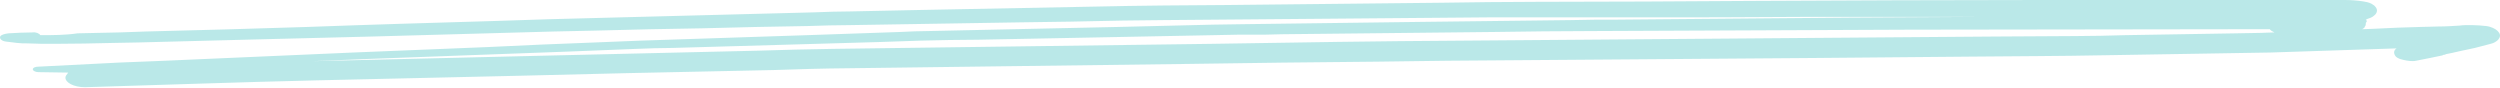
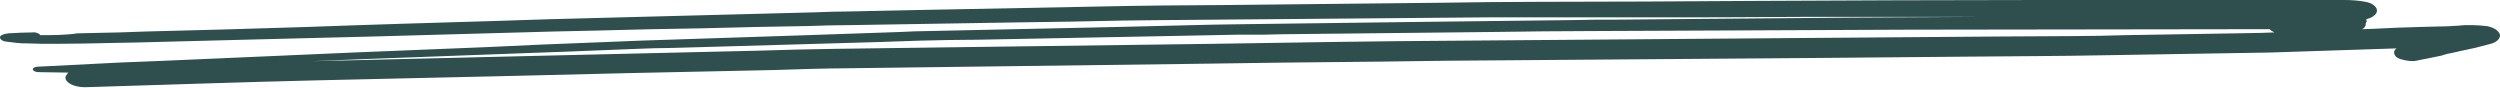
- <svg xmlns="http://www.w3.org/2000/svg" width="774" height="27" viewBox="0 0 774 27" fill="#BAE8E8">
-   <path d="M16.793 13.571C22.853 13.571 29.201 13.429 35.261 13.288C37.859 13.288 40.167 13.147 42.764 13.147C53.73 12.864 64.695 12.581 75.661 12.298C88.935 12.016 101.921 11.592 115.195 11.309C133.952 10.743 152.709 10.319 171.466 9.754C175.795 9.613 180.123 9.613 184.452 9.471C195.418 9.188 206.383 8.906 217.349 8.764C228.315 8.482 239.28 8.199 250.246 8.058C254.574 7.916 258.903 7.775 263.232 7.775C280.546 7.492 298.148 7.209 315.463 6.927C326.14 6.785 336.817 6.644 347.782 6.361C352.111 6.361 356.151 6.22 360.48 6.22C377.217 6.079 394.242 5.937 410.979 5.796C427.716 5.654 444.165 5.513 460.902 5.372C465.23 5.372 469.559 5.372 474.176 5.372C485.142 5.372 495.819 5.372 506.784 5.372C523.81 5.372 540.547 5.372 557.573 5.23C563.055 5.23 568.538 5.23 574.021 5.23C585.564 5.23 597.107 5.23 608.649 5.23C609.515 5.23 610.669 5.23 611.535 5.23C585.564 5.372 559.304 5.513 533.333 5.796C522.367 5.937 511.69 5.937 500.724 6.079C496.107 6.079 491.202 6.079 486.585 6.22C470.713 6.361 455.13 6.644 439.259 6.785C421.079 7.068 402.899 7.209 384.719 7.492C381.545 7.492 378.659 7.634 375.485 7.634C365.674 7.916 356.151 8.058 346.34 8.34C326.717 8.764 307.094 9.188 287.471 9.613C284.586 9.613 281.7 9.754 278.814 9.895C269.291 10.178 259.48 10.602 249.957 10.885C232.643 11.45 215.618 12.016 198.303 12.581C193.686 12.723 188.781 13.005 184.163 13.147C173.198 13.571 162.232 13.995 151.266 14.56C137.415 15.126 123.275 15.691 109.424 16.256C90.09 17.105 70.467 17.953 51.133 18.801C46.516 18.942 41.898 19.225 36.993 19.366C28.624 19.791 20.256 20.215 11.887 20.639C11.022 20.639 10.156 20.922 10.156 21.487C10.156 21.911 11.022 22.335 11.887 22.335C15.062 22.335 17.947 22.476 21.122 22.476C20.544 23.183 20.256 23.607 20.256 24.031C20.256 25.586 22.853 27 26.316 27C50.267 26.293 73.93 25.445 97.881 24.88C118.658 24.456 139.435 23.89 160.212 23.466C183.009 22.901 206.095 22.335 228.892 21.911C236.106 21.77 243.32 21.628 250.534 21.346C252.554 21.346 254.574 21.204 256.883 21.204C293.82 20.78 330.757 20.215 367.694 19.791C387.316 19.508 407.228 19.225 426.851 19.084C434.065 18.942 440.99 18.942 448.205 18.801C486.007 18.518 523.81 18.236 561.613 17.953C577.773 17.811 593.932 17.67 610.092 17.529C623.944 17.387 637.795 17.387 651.646 17.105C663.189 16.963 674.443 16.681 685.986 16.539C691.758 16.398 697.529 16.398 703.012 16.256C715.997 15.832 728.983 15.408 741.969 14.984C741.103 15.55 741.103 16.398 741.392 16.963C741.68 17.67 742.546 18.236 743.989 18.518C745.143 18.801 746.874 19.084 748.029 18.801C750.914 18.236 753.8 17.67 756.397 17.105C756.397 17.105 756.397 17.105 756.109 17.105C756.397 17.105 756.397 16.963 756.686 16.963C756.974 16.963 757.263 16.822 757.263 16.822H756.974C758.417 16.539 759.86 16.256 761.591 15.832C763.034 15.55 764.766 15.126 766.209 14.843C767.94 14.419 769.383 13.995 771.114 13.571C772.846 13.147 774 12.016 774 11.026C774 10.461 773.711 10.037 773.134 9.471C772.557 8.906 771.114 8.199 769.671 8.058C768.229 7.916 766.786 7.775 765.343 7.775C765.054 7.775 764.766 7.775 764.477 7.775C763.611 7.775 762.457 7.775 761.591 7.916C759.283 8.058 757.263 8.199 754.954 8.199C753.223 8.199 751.492 8.34 749.472 8.34C744.566 8.482 739.949 8.623 735.043 8.906C733.889 8.906 732.446 9.047 731.292 9.047C731.869 8.764 732.157 8.482 732.157 8.199C732.446 7.916 732.446 7.634 732.446 7.351C732.446 7.209 732.446 6.927 732.734 6.785C732.734 6.503 732.734 6.22 732.446 6.079C732.446 6.079 732.734 6.079 732.734 5.937C733.6 5.654 734.466 5.372 735.043 4.806C735.62 4.382 735.909 3.817 735.909 3.251C735.909 2.686 735.62 2.262 735.043 1.696C734.754 1.555 734.466 1.272 734.177 1.131C733.312 0.707 732.446 0.565 731.58 0.424C729.849 0.141 727.829 0 725.809 0C724.077 0 722.635 0 720.903 0C718.595 0 716.286 0 713.977 0C710.803 0 707.34 0 704.166 0C695.509 0 686.852 0 678.195 0C670.115 0 661.746 0 653.666 0C646.164 0 638.949 0 631.447 0C601.724 0 572.29 0.141 542.567 0.283C520.347 0.424 498.127 0.565 475.907 0.565C466.096 0.565 455.996 0.707 446.185 0.848C423.965 1.131 401.745 1.272 379.525 1.555C373.177 1.555 366.828 1.696 360.48 1.696C356.728 1.696 353.265 1.838 349.514 1.838C327.583 2.262 305.651 2.686 283.72 3.11C277.083 3.251 270.446 3.393 263.52 3.534C259.769 3.534 256.017 3.675 252.266 3.817C230.335 4.382 208.692 4.948 186.761 5.513C175.506 5.796 164.252 6.079 152.998 6.503C133.664 7.068 114.33 7.634 95.284 8.34C78.547 8.906 61.81 9.33 45.073 9.754C42.476 9.895 39.879 9.895 36.993 10.037C32.664 10.178 28.336 10.178 24.007 10.319C20.256 10.885 16.216 10.885 12.464 10.885C12.176 10.319 11.022 9.895 10.156 10.037C7.559 10.037 5.25 10.178 2.653 10.319C1.499 10.461 0.344 10.743 0.056 11.309C-0.233 12.016 0.633 12.723 1.787 12.864C2.942 13.005 4.096 13.147 5.25 13.288C6.404 13.429 7.27 13.429 8.424 13.429C11.31 13.571 13.907 13.571 16.793 13.571ZM692.046 9.047C695.509 9.047 699.26 9.047 702.723 9.047C703.012 9.471 703.589 9.754 704.166 10.037C702.723 10.037 701.28 10.178 700.126 10.178C697.529 10.178 694.932 10.319 692.335 10.319C680.792 10.461 669.538 10.743 657.995 10.885C652.801 11.026 647.606 11.168 642.412 11.168C634.332 11.168 625.964 11.309 617.884 11.309C599.127 11.45 580.658 11.592 561.901 11.733C525.541 12.016 489.47 12.298 453.11 12.581C427.139 12.723 401.168 13.147 375.197 13.571C336.24 14.136 296.994 14.56 258.037 15.126C250.246 15.267 242.455 15.408 234.663 15.691C212.443 16.256 190.223 16.681 168.004 17.246C146.361 17.811 124.429 18.236 102.787 18.801C100.767 18.801 98.747 18.942 96.727 18.942C102.498 18.66 108.558 18.518 114.33 18.236C134.818 17.529 155.306 16.681 175.795 15.974C183.009 15.691 190.223 15.408 197.149 15.126C200.9 14.984 204.652 14.843 208.115 14.843C229.757 14.277 251.112 13.571 272.466 13.005C276.506 12.864 280.834 12.723 284.874 12.581C290.934 12.44 296.994 12.298 302.766 12.298C324.697 11.874 346.628 11.45 368.559 11.026C373.465 10.885 378.371 10.885 382.988 10.743C384.142 10.743 385.585 10.743 386.739 10.743C390.202 10.743 393.665 10.743 396.839 10.602C418.771 10.319 440.99 10.178 462.922 9.895C473.022 9.754 483.122 9.613 493.222 9.613C525.83 9.471 558.727 9.33 591.335 9.188C625.387 9.188 658.861 9.047 692.046 9.047Z" fill="#BAE8E8" />
+ <svg xmlns="http://www.w3.org/2000/svg" width="774" height="27" viewBox="0 0 774 27" fill="#2f4f4f">
+   <path d="M16.793 13.571C22.853 13.571 29.201 13.429 35.261 13.288C37.859 13.288 40.167 13.147 42.764 13.147C53.73 12.864 64.695 12.581 75.661 12.298C88.935 12.016 101.921 11.592 115.195 11.309C133.952 10.743 152.709 10.319 171.466 9.754C175.795 9.613 180.123 9.613 184.452 9.471C195.418 9.188 206.383 8.906 217.349 8.764C228.315 8.482 239.28 8.199 250.246 8.058C254.574 7.916 258.903 7.775 263.232 7.775C280.546 7.492 298.148 7.209 315.463 6.927C326.14 6.785 336.817 6.644 347.782 6.361C352.111 6.361 356.151 6.22 360.48 6.22C377.217 6.079 394.242 5.937 410.979 5.796C427.716 5.654 444.165 5.513 460.902 5.372C465.23 5.372 469.559 5.372 474.176 5.372C485.142 5.372 495.819 5.372 506.784 5.372C523.81 5.372 540.547 5.372 557.573 5.23C563.055 5.23 568.538 5.23 574.021 5.23C585.564 5.23 597.107 5.23 608.649 5.23C609.515 5.23 610.669 5.23 611.535 5.23C585.564 5.372 559.304 5.513 533.333 5.796C522.367 5.937 511.69 5.937 500.724 6.079C496.107 6.079 491.202 6.079 486.585 6.22C470.713 6.361 455.13 6.644 439.259 6.785C421.079 7.068 402.899 7.209 384.719 7.492C381.545 7.492 378.659 7.634 375.485 7.634C365.674 7.916 356.151 8.058 346.34 8.34C326.717 8.764 307.094 9.188 287.471 9.613C284.586 9.613 281.7 9.754 278.814 9.895C269.291 10.178 259.48 10.602 249.957 10.885C232.643 11.45 215.618 12.016 198.303 12.581C193.686 12.723 188.781 13.005 184.163 13.147C173.198 13.571 162.232 13.995 151.266 14.56C137.415 15.126 123.275 15.691 109.424 16.256C90.09 17.105 70.467 17.953 51.133 18.801C46.516 18.942 41.898 19.225 36.993 19.366C28.624 19.791 20.256 20.215 11.887 20.639C11.022 20.639 10.156 20.922 10.156 21.487C10.156 21.911 11.022 22.335 11.887 22.335C15.062 22.335 17.947 22.476 21.122 22.476C20.544 23.183 20.256 23.607 20.256 24.031C20.256 25.586 22.853 27 26.316 27C50.267 26.293 73.93 25.445 97.881 24.88C118.658 24.456 139.435 23.89 160.212 23.466C183.009 22.901 206.095 22.335 228.892 21.911C236.106 21.77 243.32 21.628 250.534 21.346C252.554 21.346 254.574 21.204 256.883 21.204C293.82 20.78 330.757 20.215 367.694 19.791C387.316 19.508 407.228 19.225 426.851 19.084C434.065 18.942 440.99 18.942 448.205 18.801C486.007 18.518 523.81 18.236 561.613 17.953C577.773 17.811 593.932 17.67 610.092 17.529C623.944 17.387 637.795 17.387 651.646 17.105C663.189 16.963 674.443 16.681 685.986 16.539C691.758 16.398 697.529 16.398 703.012 16.256C715.997 15.832 728.983 15.408 741.969 14.984C741.103 15.55 741.103 16.398 741.392 16.963C741.68 17.67 742.546 18.236 743.989 18.518C745.143 18.801 746.874 19.084 748.029 18.801C750.914 18.236 753.8 17.67 756.397 17.105C756.397 17.105 756.397 17.105 756.109 17.105C756.397 17.105 756.397 16.963 756.686 16.963C756.974 16.963 757.263 16.822 757.263 16.822H756.974C758.417 16.539 759.86 16.256 761.591 15.832C763.034 15.55 764.766 15.126 766.209 14.843C767.94 14.419 769.383 13.995 771.114 13.571C772.846 13.147 774 12.016 774 11.026C774 10.461 773.711 10.037 773.134 9.471C772.557 8.906 771.114 8.199 769.671 8.058C768.229 7.916 766.786 7.775 765.343 7.775C765.054 7.775 764.766 7.775 764.477 7.775C763.611 7.775 762.457 7.775 761.591 7.916C759.283 8.058 757.263 8.199 754.954 8.199C753.223 8.199 751.492 8.34 749.472 8.34C744.566 8.482 739.949 8.623 735.043 8.906C733.889 8.906 732.446 9.047 731.292 9.047C731.869 8.764 732.157 8.482 732.157 8.199C732.446 7.916 732.446 7.634 732.446 7.351C732.446 7.209 732.446 6.927 732.734 6.785C732.734 6.503 732.734 6.22 732.446 6.079C732.446 6.079 732.734 6.079 732.734 5.937C733.6 5.654 734.466 5.372 735.043 4.806C735.62 4.382 735.909 3.817 735.909 3.251C735.909 2.686 735.62 2.262 735.043 1.696C734.754 1.555 734.466 1.272 734.177 1.131C733.312 0.707 732.446 0.565 731.58 0.424C729.849 0.141 727.829 0 725.809 0C724.077 0 722.635 0 720.903 0C718.595 0 716.286 0 713.977 0C710.803 0 707.34 0 704.166 0C695.509 0 686.852 0 678.195 0C670.115 0 661.746 0 653.666 0C646.164 0 638.949 0 631.447 0C601.724 0 572.29 0.141 542.567 0.283C520.347 0.424 498.127 0.565 475.907 0.565C466.096 0.565 455.996 0.707 446.185 0.848C423.965 1.131 401.745 1.272 379.525 1.555C373.177 1.555 366.828 1.696 360.48 1.696C356.728 1.696 353.265 1.838 349.514 1.838C327.583 2.262 305.651 2.686 283.72 3.11C277.083 3.251 270.446 3.393 263.52 3.534C259.769 3.534 256.017 3.675 252.266 3.817C230.335 4.382 208.692 4.948 186.761 5.513C175.506 5.796 164.252 6.079 152.998 6.503C133.664 7.068 114.33 7.634 95.284 8.34C78.547 8.906 61.81 9.33 45.073 9.754C42.476 9.895 39.879 9.895 36.993 10.037C32.664 10.178 28.336 10.178 24.007 10.319C20.256 10.885 16.216 10.885 12.464 10.885C12.176 10.319 11.022 9.895 10.156 10.037C7.559 10.037 5.25 10.178 2.653 10.319C1.499 10.461 0.344 10.743 0.056 11.309C-0.233 12.016 0.633 12.723 1.787 12.864C2.942 13.005 4.096 13.147 5.25 13.288C6.404 13.429 7.27 13.429 8.424 13.429C11.31 13.571 13.907 13.571 16.793 13.571ZM692.046 9.047C695.509 9.047 699.26 9.047 702.723 9.047C703.012 9.471 703.589 9.754 704.166 10.037C702.723 10.037 701.28 10.178 700.126 10.178C697.529 10.178 694.932 10.319 692.335 10.319C680.792 10.461 669.538 10.743 657.995 10.885C652.801 11.026 647.606 11.168 642.412 11.168C634.332 11.168 625.964 11.309 617.884 11.309C599.127 11.45 580.658 11.592 561.901 11.733C525.541 12.016 489.47 12.298 453.11 12.581C427.139 12.723 401.168 13.147 375.197 13.571C336.24 14.136 296.994 14.56 258.037 15.126C250.246 15.267 242.455 15.408 234.663 15.691C212.443 16.256 190.223 16.681 168.004 17.246C146.361 17.811 124.429 18.236 102.787 18.801C100.767 18.801 98.747 18.942 96.727 18.942C102.498 18.66 108.558 18.518 114.33 18.236C134.818 17.529 155.306 16.681 175.795 15.974C183.009 15.691 190.223 15.408 197.149 15.126C200.9 14.984 204.652 14.843 208.115 14.843C229.757 14.277 251.112 13.571 272.466 13.005C276.506 12.864 280.834 12.723 284.874 12.581C290.934 12.44 296.994 12.298 302.766 12.298C324.697 11.874 346.628 11.45 368.559 11.026C373.465 10.885 378.371 10.885 382.988 10.743C384.142 10.743 385.585 10.743 386.739 10.743C390.202 10.743 393.665 10.743 396.839 10.602C418.771 10.319 440.99 10.178 462.922 9.895C473.022 9.754 483.122 9.613 493.222 9.613C525.83 9.471 558.727 9.33 591.335 9.188C625.387 9.188 658.861 9.047 692.046 9.047Z" fill="#2f4f4f" />
</svg>
